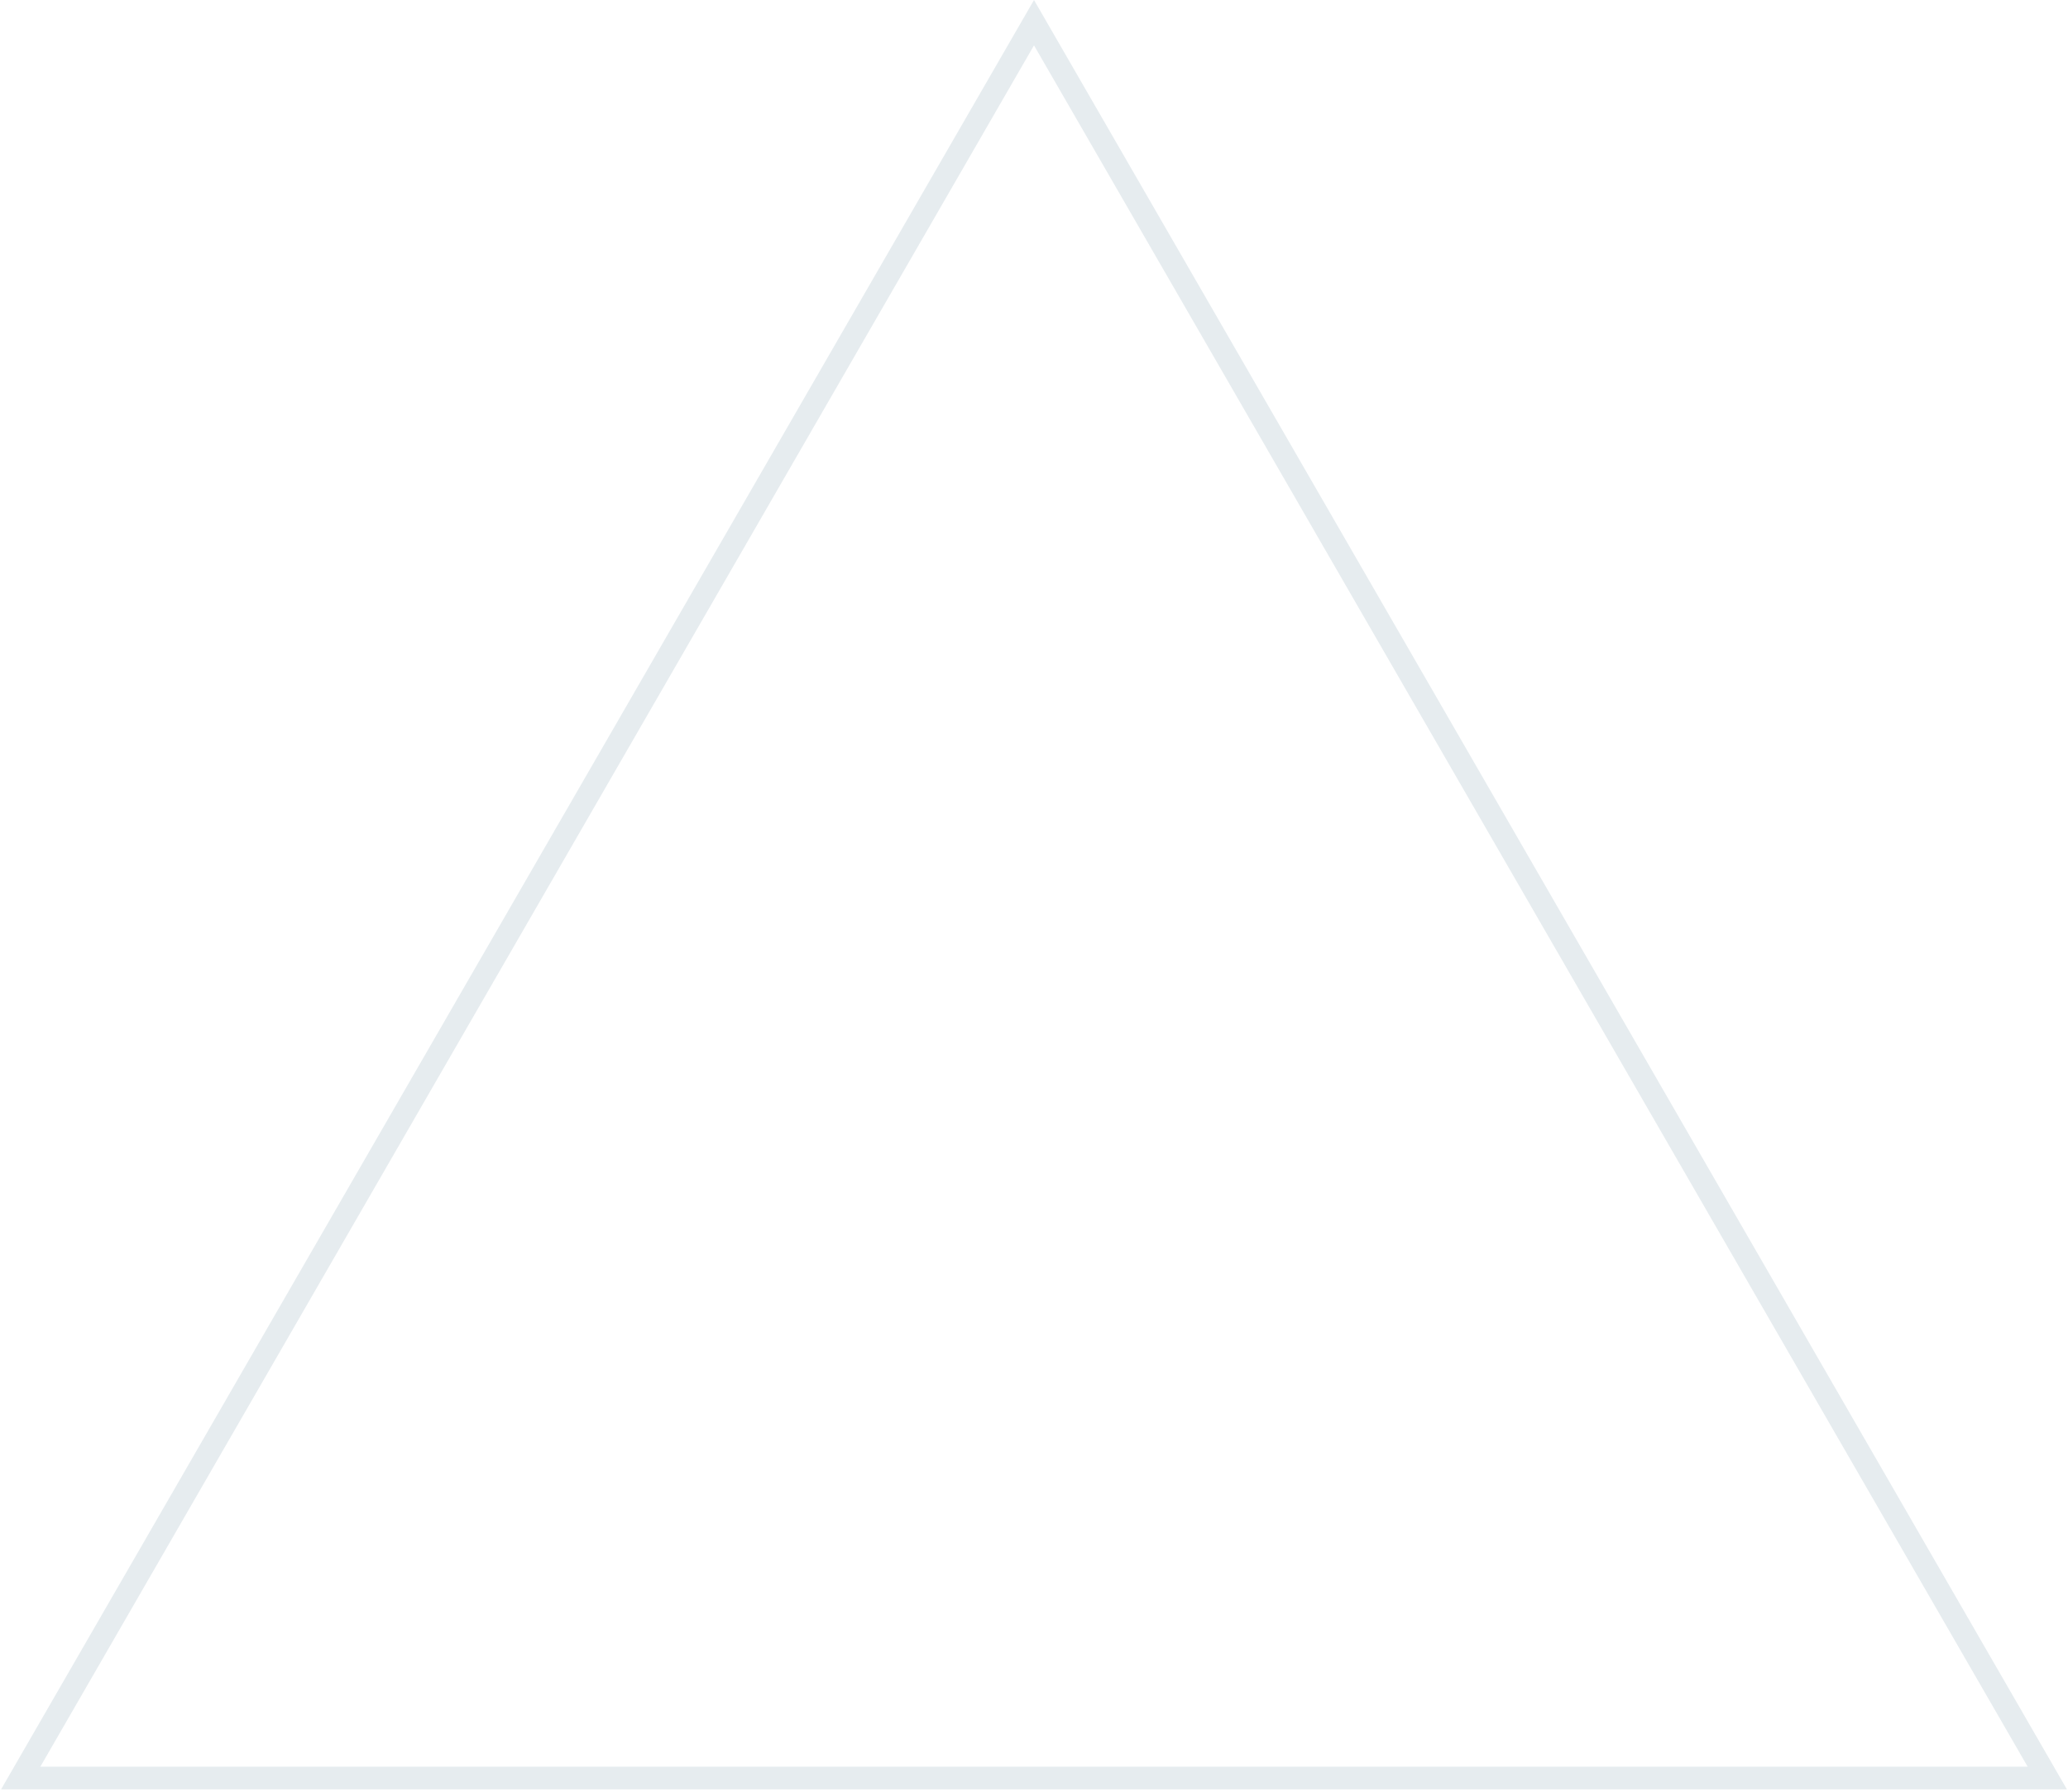
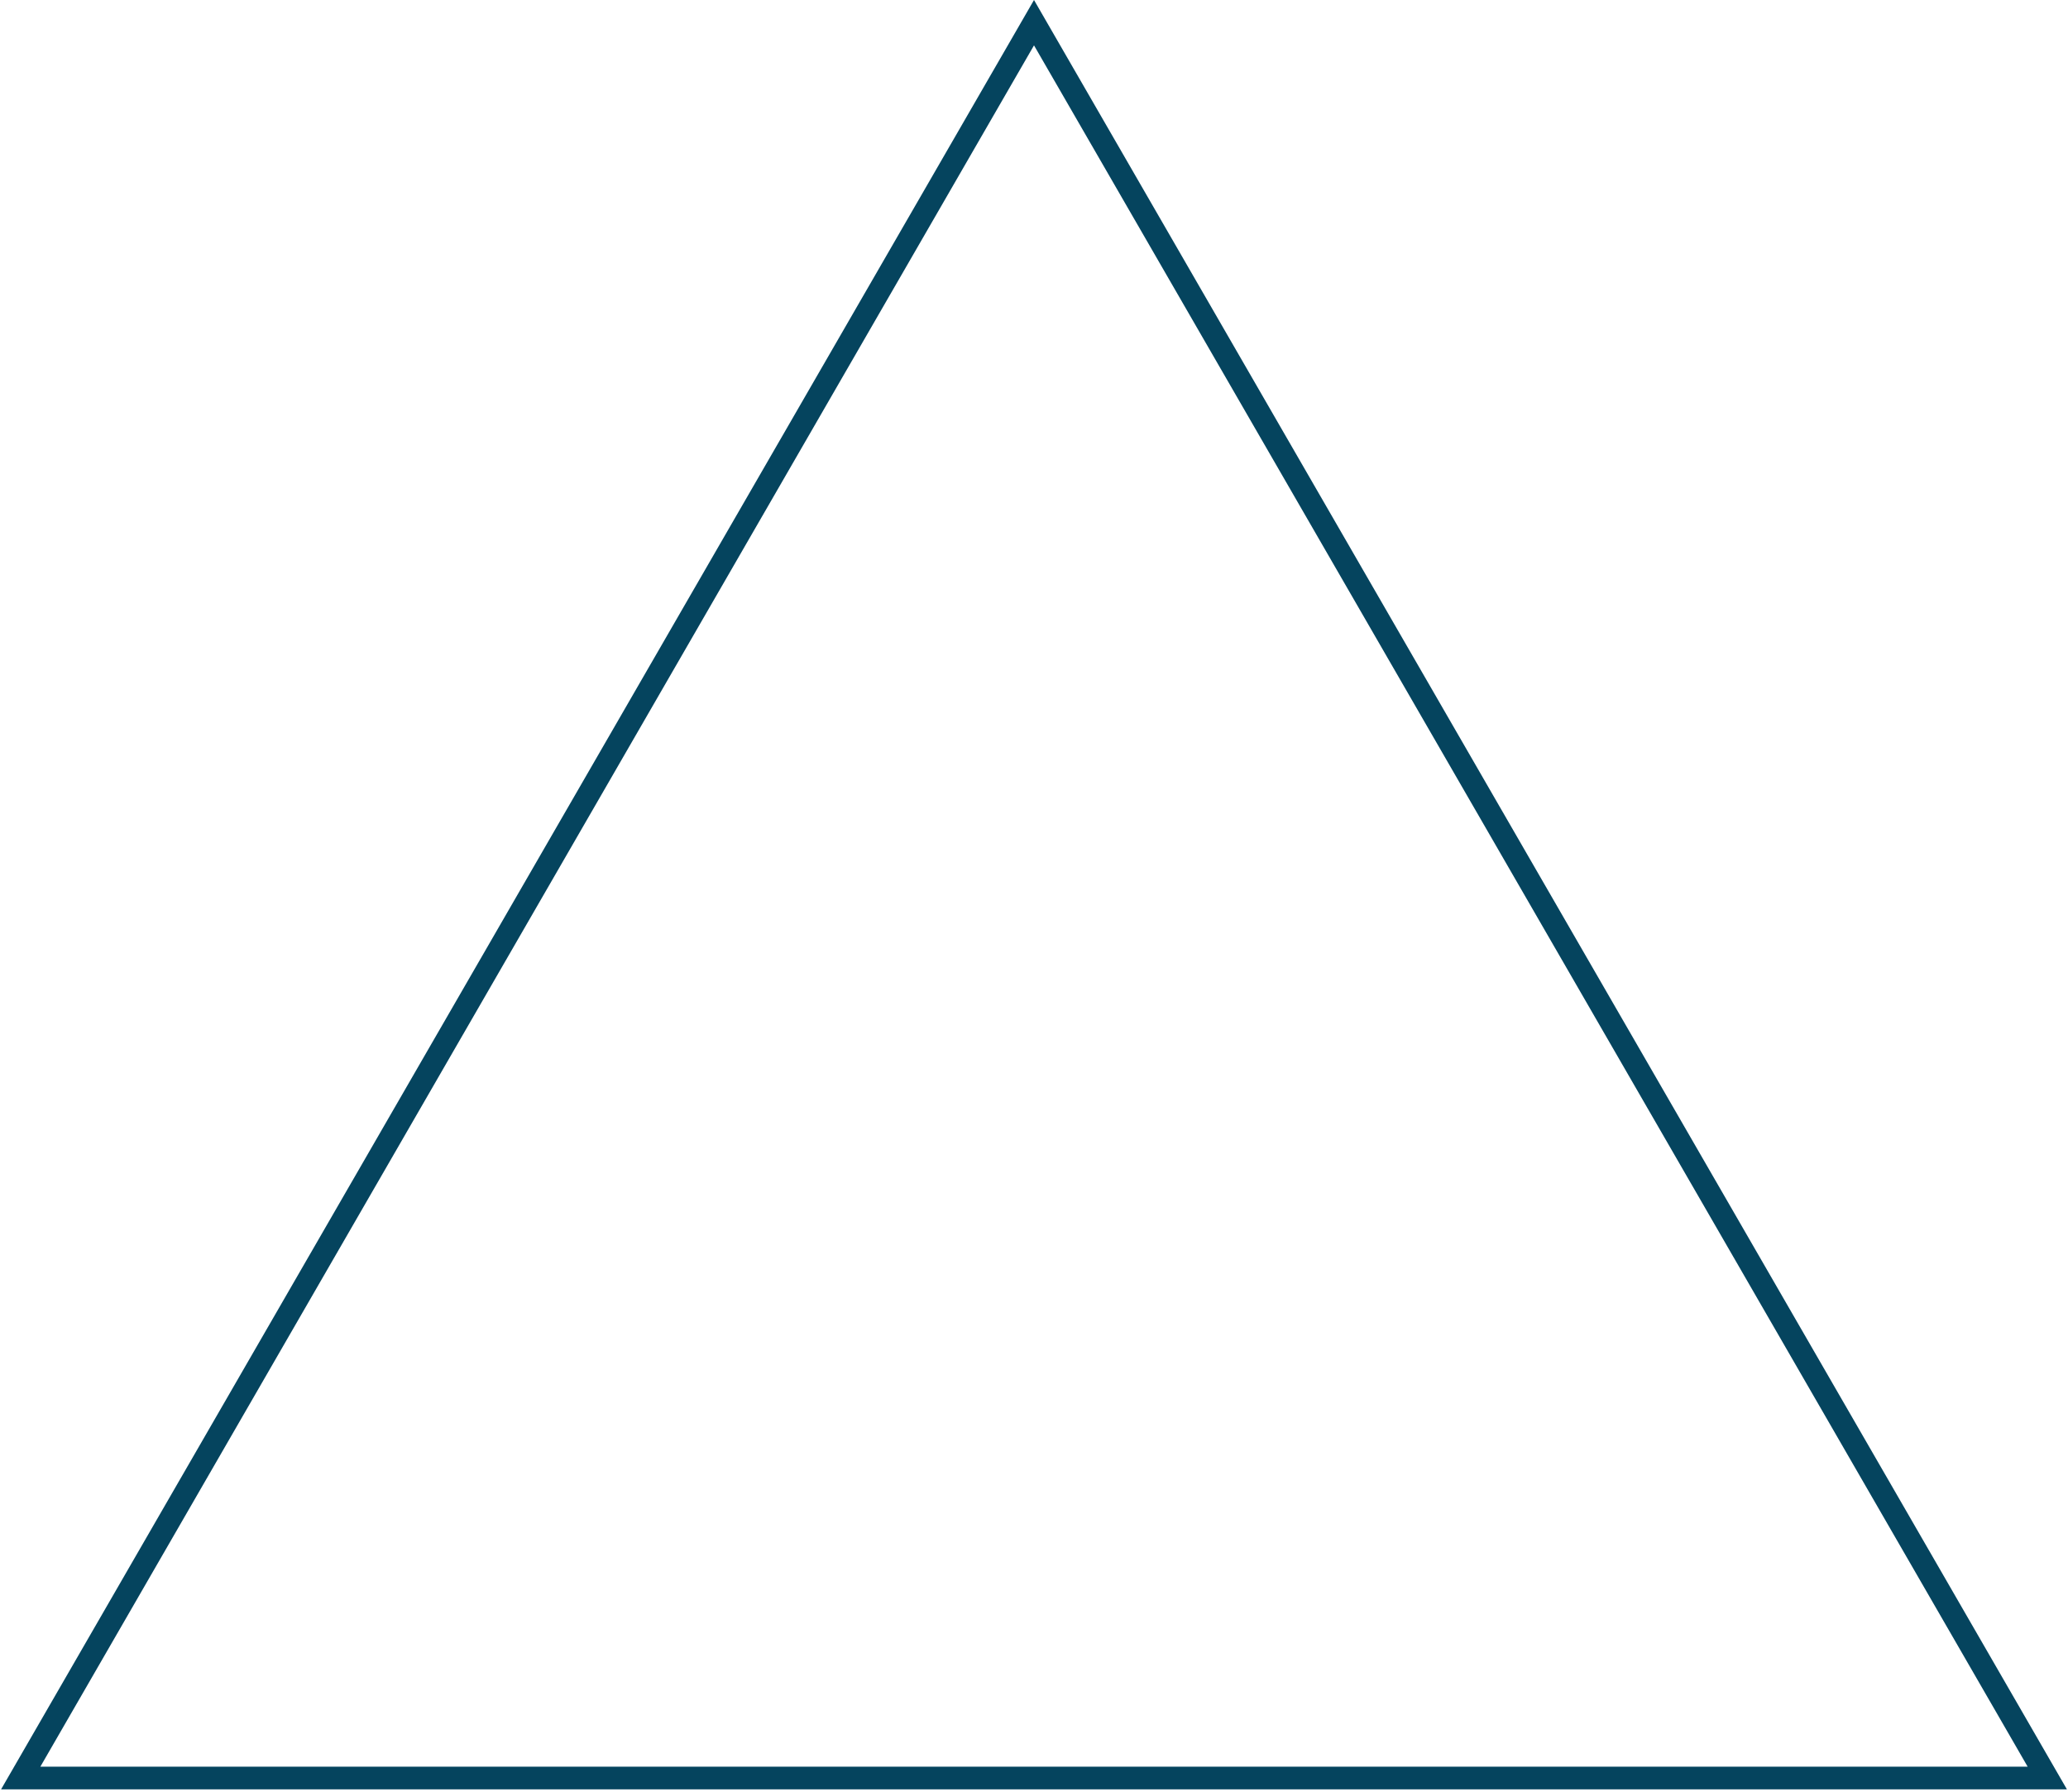
<svg xmlns="http://www.w3.org/2000/svg" width="456" height="395" viewBox="0 0 456 395" fill="none">
-   <path d="M4.565 392L228 5L451.435 392H4.565Z" stroke="#05445E" stroke-opacity="0.1" stroke-width="5" />
+   <path d="M4.565 392L228 5L451.435 392H4.565Z" stroke="#05445E" stroke-opacity="1" stroke-width="5" />
</svg>
